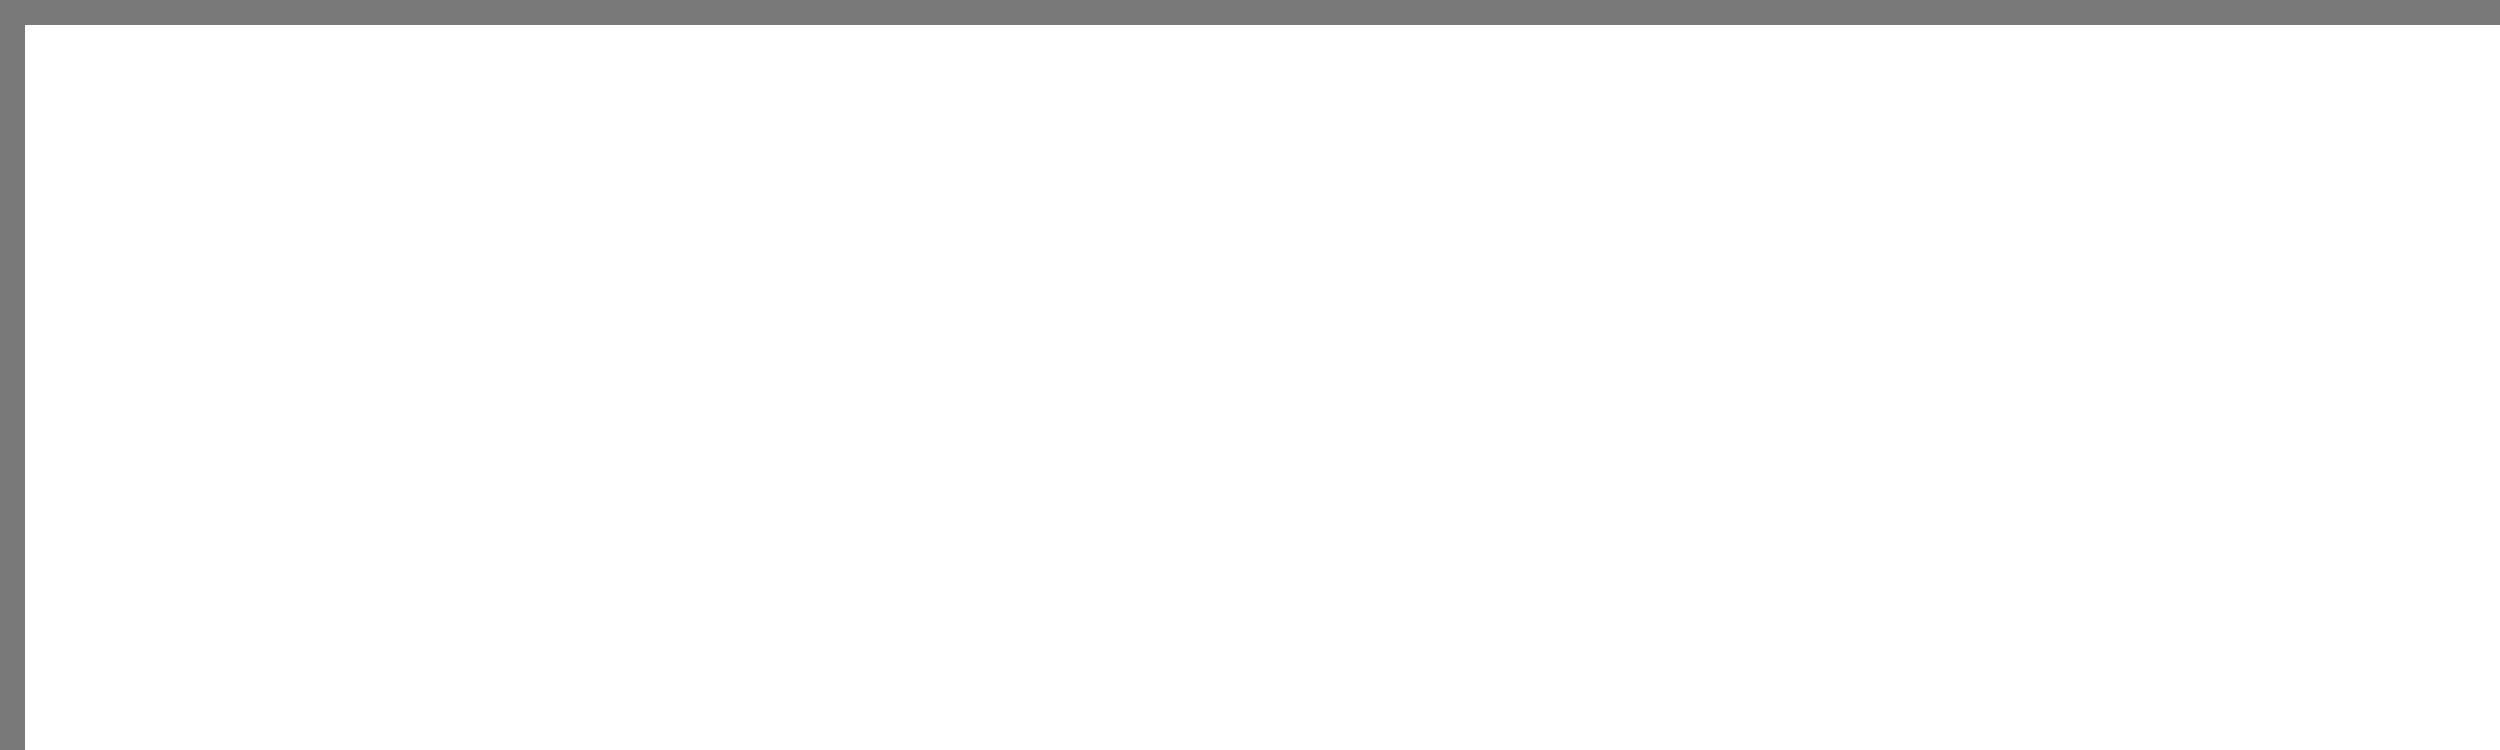
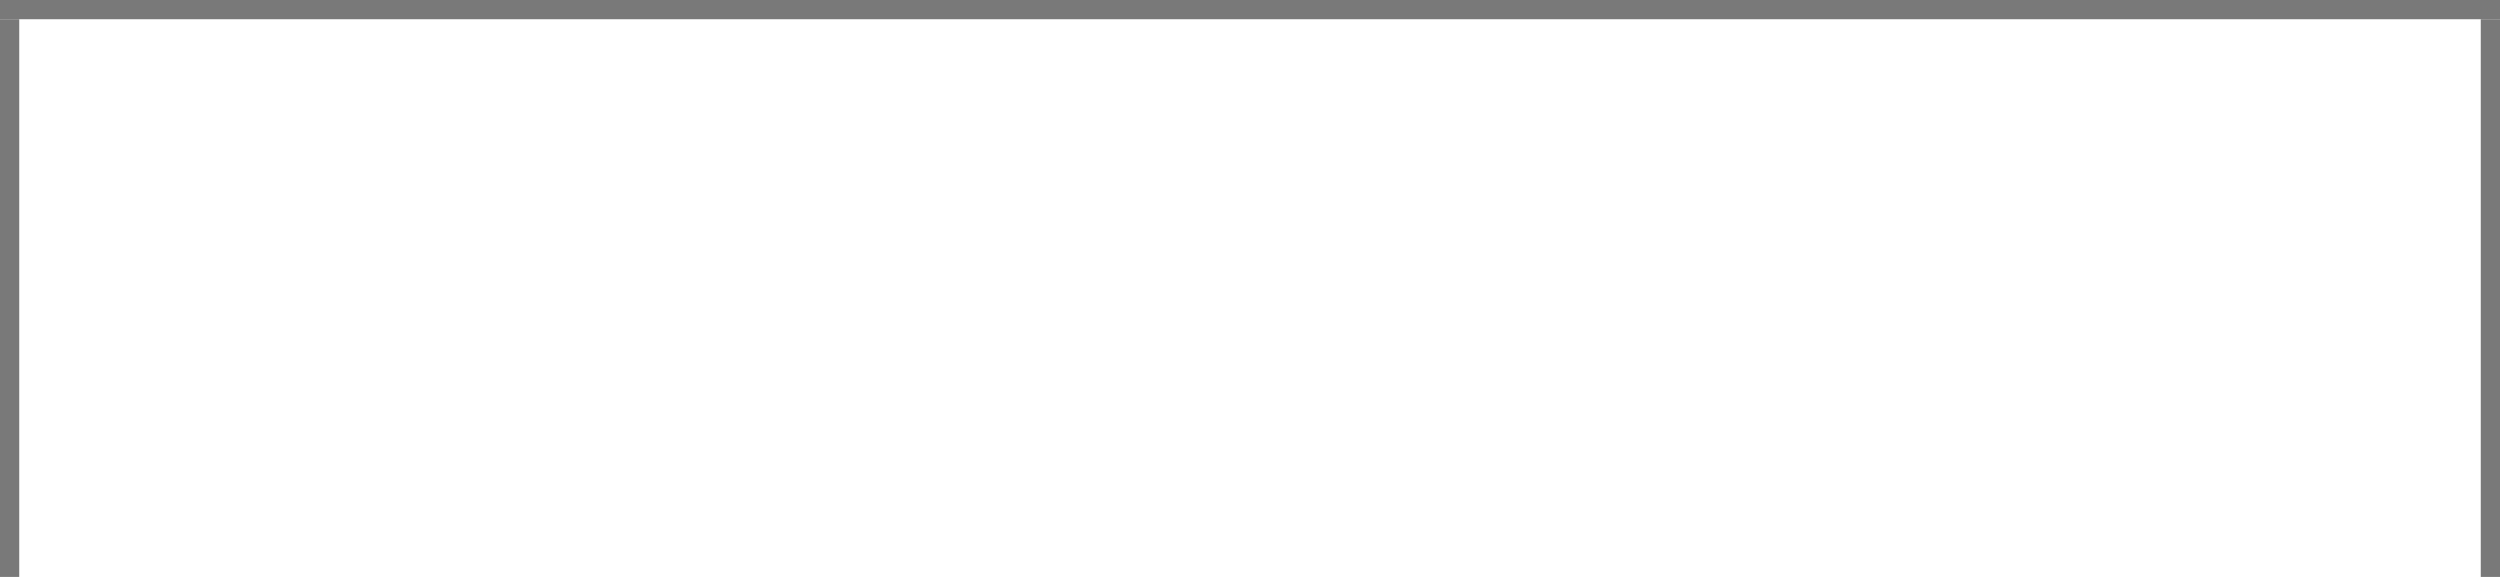
- <svg xmlns="http://www.w3.org/2000/svg" version="1.1" width="100px" height="30px" viewBox="460 120 100 30">
-   <path d="M 1 1  L 100 1  L 100 30  L 1 30  L 1 1  Z " fill-rule="nonzero" fill="rgba(255, 255, 255, 1)" stroke="none" transform="matrix(1 0 0 1 460 120 )" class="fill" />
-   <path d="M 0.5 1  L 0.5 30  " stroke-width="1" stroke-dasharray="0" stroke="rgba(121, 121, 121, 1)" fill="none" transform="matrix(1 0 0 1 460 120 )" class="stroke" />
-   <path d="M 0 0.5  L 100 0.5  " stroke-width="1" stroke-dasharray="0" stroke="rgba(121, 121, 121, 1)" fill="none" transform="matrix(1 0 0 1 460 120 )" class="stroke" />
+ <svg xmlns="http://www.w3.org/2000/svg" version="1.1" width="130px" height="30px" viewBox="860 30 130 30">
+   <path d="M 1 1  L 129 1  L 129 30  L 1 30  L 1 1  Z " fill-rule="nonzero" fill="rgba(255, 255, 255, 1)" stroke="none" transform="matrix(1 0 0 1 860 30 )" class="fill" />
+   <path d="M 0.5 1  L 0.5 30  " stroke-width="1" stroke-dasharray="0" stroke="rgba(121, 121, 121, 1)" fill="none" transform="matrix(1 0 0 1 860 30 )" class="stroke" />
+   <path d="M 0 0.5  L 130 0.5  " stroke-width="1" stroke-dasharray="0" stroke="rgba(121, 121, 121, 1)" fill="none" transform="matrix(1 0 0 1 860 30 )" class="stroke" />
+   <path d="M 129.5 1  L 129.5 30  " stroke-width="1" stroke-dasharray="0" stroke="rgba(121, 121, 121, 1)" fill="none" transform="matrix(1 0 0 1 860 30 )" class="stroke" />
</svg>
